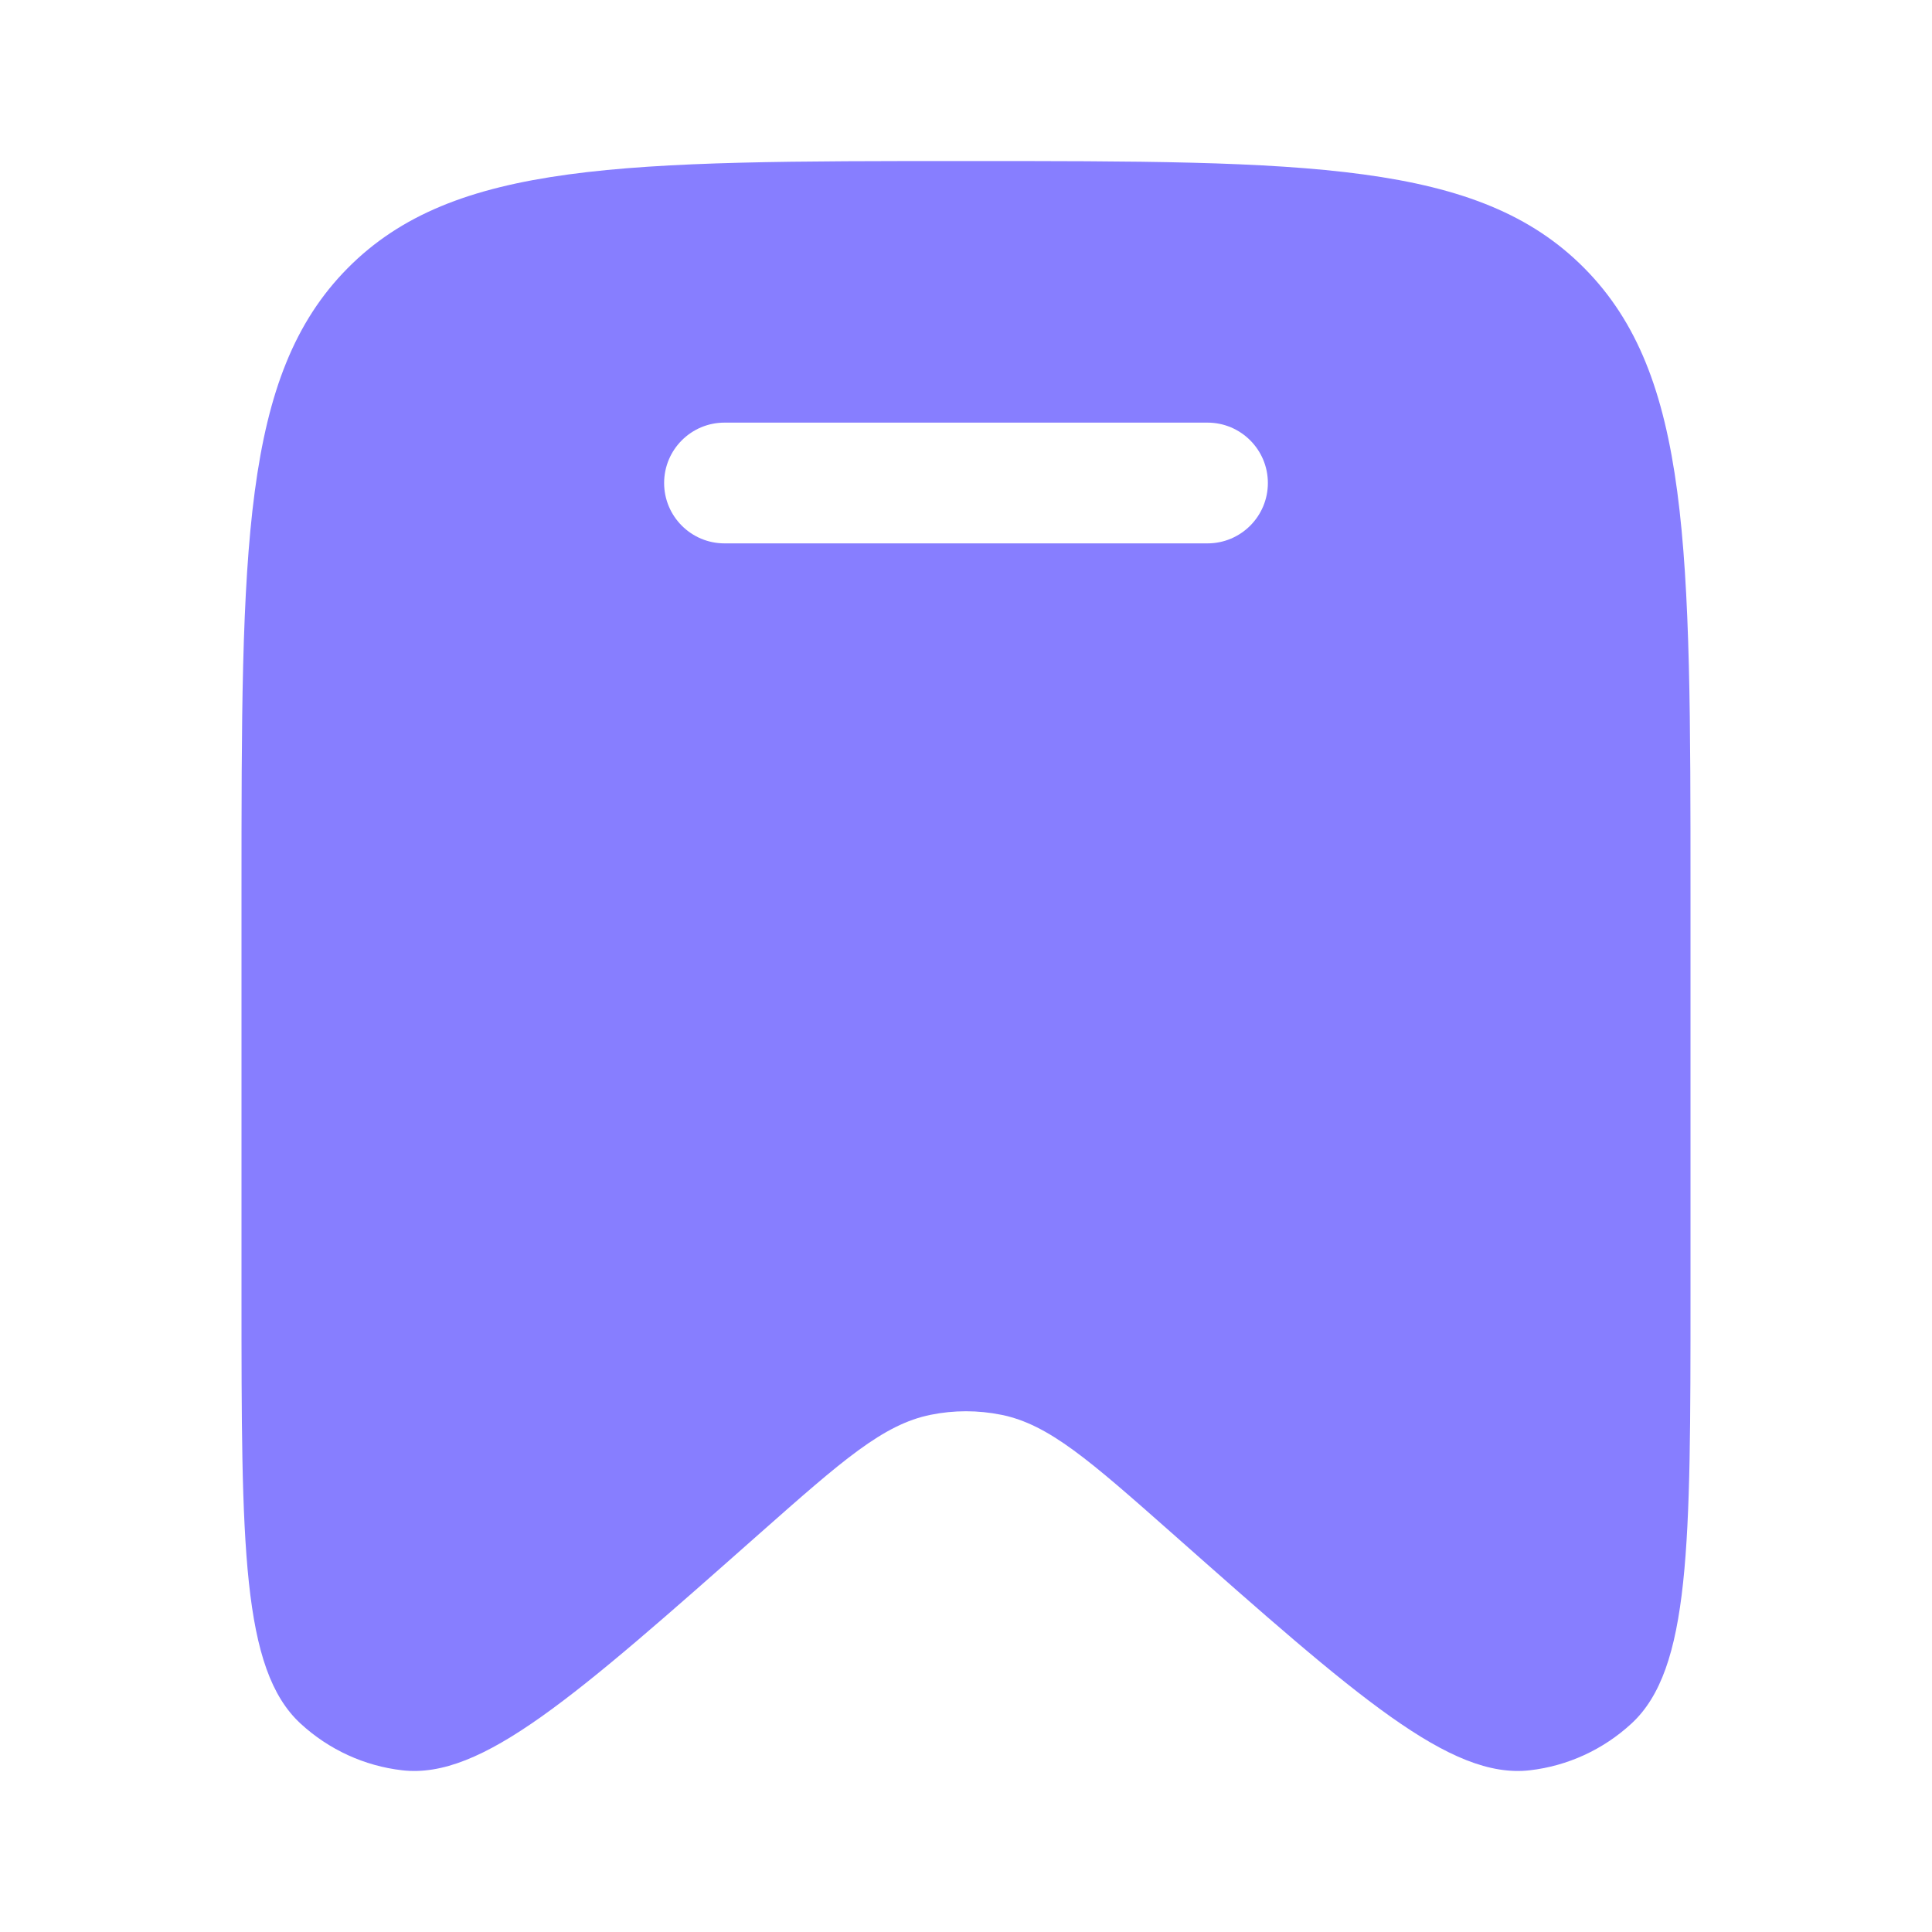
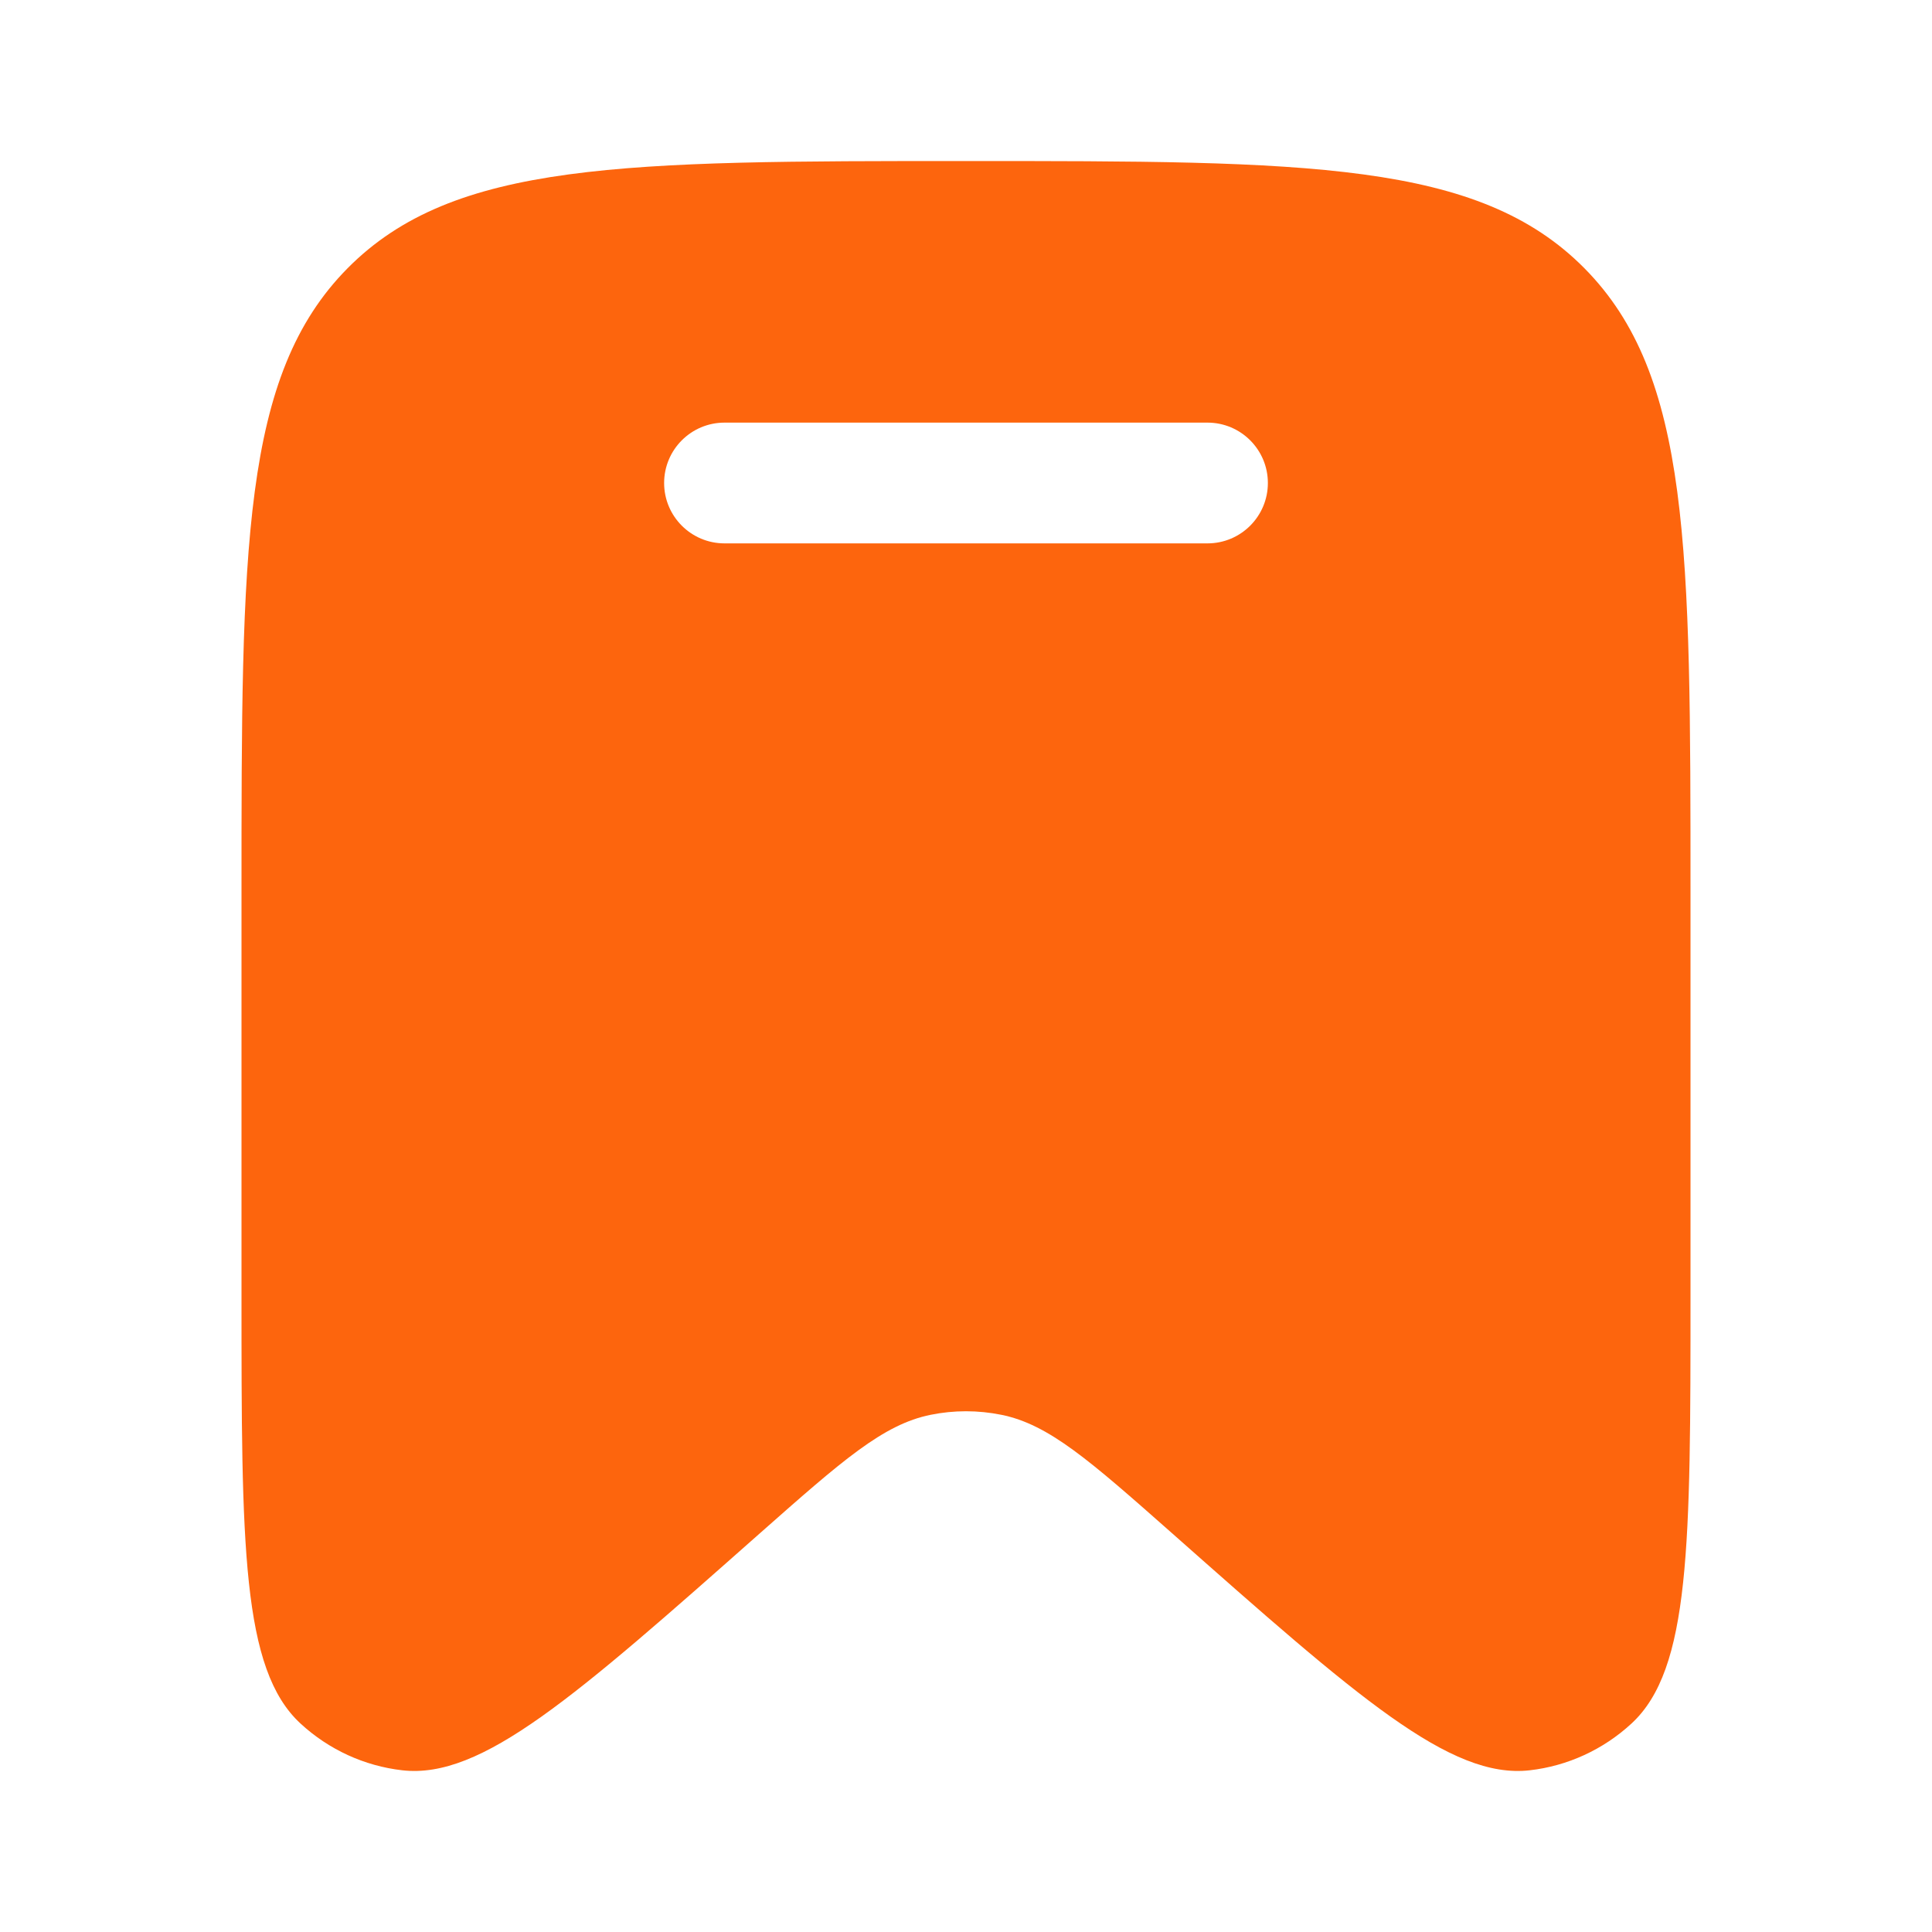
<svg xmlns="http://www.w3.org/2000/svg" width="20" height="20" viewBox="0 0 20 20" fill="none">
-   <path fill-rule="evenodd" clip-rule="evenodd" d="M17.5 9.248V13.409C17.5 15.989 17.5 17.28 16.888 17.843C16.596 18.112 16.228 18.281 15.836 18.326C15.013 18.42 14.053 17.571 12.132 15.871C11.282 15.12 10.858 14.745 10.366 14.646C10.124 14.597 9.875 14.597 9.634 14.646C9.142 14.745 8.718 15.12 7.868 15.871C5.947 17.571 4.987 18.42 4.164 18.326C3.772 18.281 3.404 18.112 3.112 17.843C2.5 17.28 2.5 15.989 2.5 13.409V9.248C2.5 5.674 2.5 3.887 3.598 2.777C4.697 1.667 6.464 1.667 10 1.667C13.536 1.667 15.303 1.667 16.402 2.777C17.5 3.887 17.5 5.674 17.5 9.248ZM6.875 5C6.875 4.655 7.155 4.375 7.5 4.375H12.5C12.845 4.375 13.125 4.655 13.125 5C13.125 5.345 12.845 5.625 12.5 5.625H7.5C7.155 5.625 6.875 5.345 6.875 5Z" fill="#877EFF" />
+   <path fill-rule="evenodd" clip-rule="evenodd" d="M17.5 9.248V13.409C17.5 15.989 17.5 17.28 16.888 17.843C16.596 18.112 16.228 18.281 15.836 18.326C15.013 18.42 14.053 17.571 12.132 15.871C11.282 15.12 10.858 14.745 10.366 14.646C10.124 14.597 9.875 14.597 9.634 14.646C9.142 14.745 8.718 15.12 7.868 15.871C5.947 17.571 4.987 18.42 4.164 18.326C3.772 18.281 3.404 18.112 3.112 17.843C2.5 17.28 2.5 15.989 2.5 13.409V9.248C2.5 5.674 2.5 3.887 3.598 2.777C4.697 1.667 6.464 1.667 10 1.667C13.536 1.667 15.303 1.667 16.402 2.777C17.5 3.887 17.5 5.674 17.5 9.248ZM6.875 5C6.875 4.655 7.155 4.375 7.5 4.375H12.5C12.845 4.375 13.125 4.655 13.125 5C13.125 5.345 12.845 5.625 12.5 5.625H7.5C7.155 5.625 6.875 5.345 6.875 5Z" fill="#FD650D" />
</svg>
